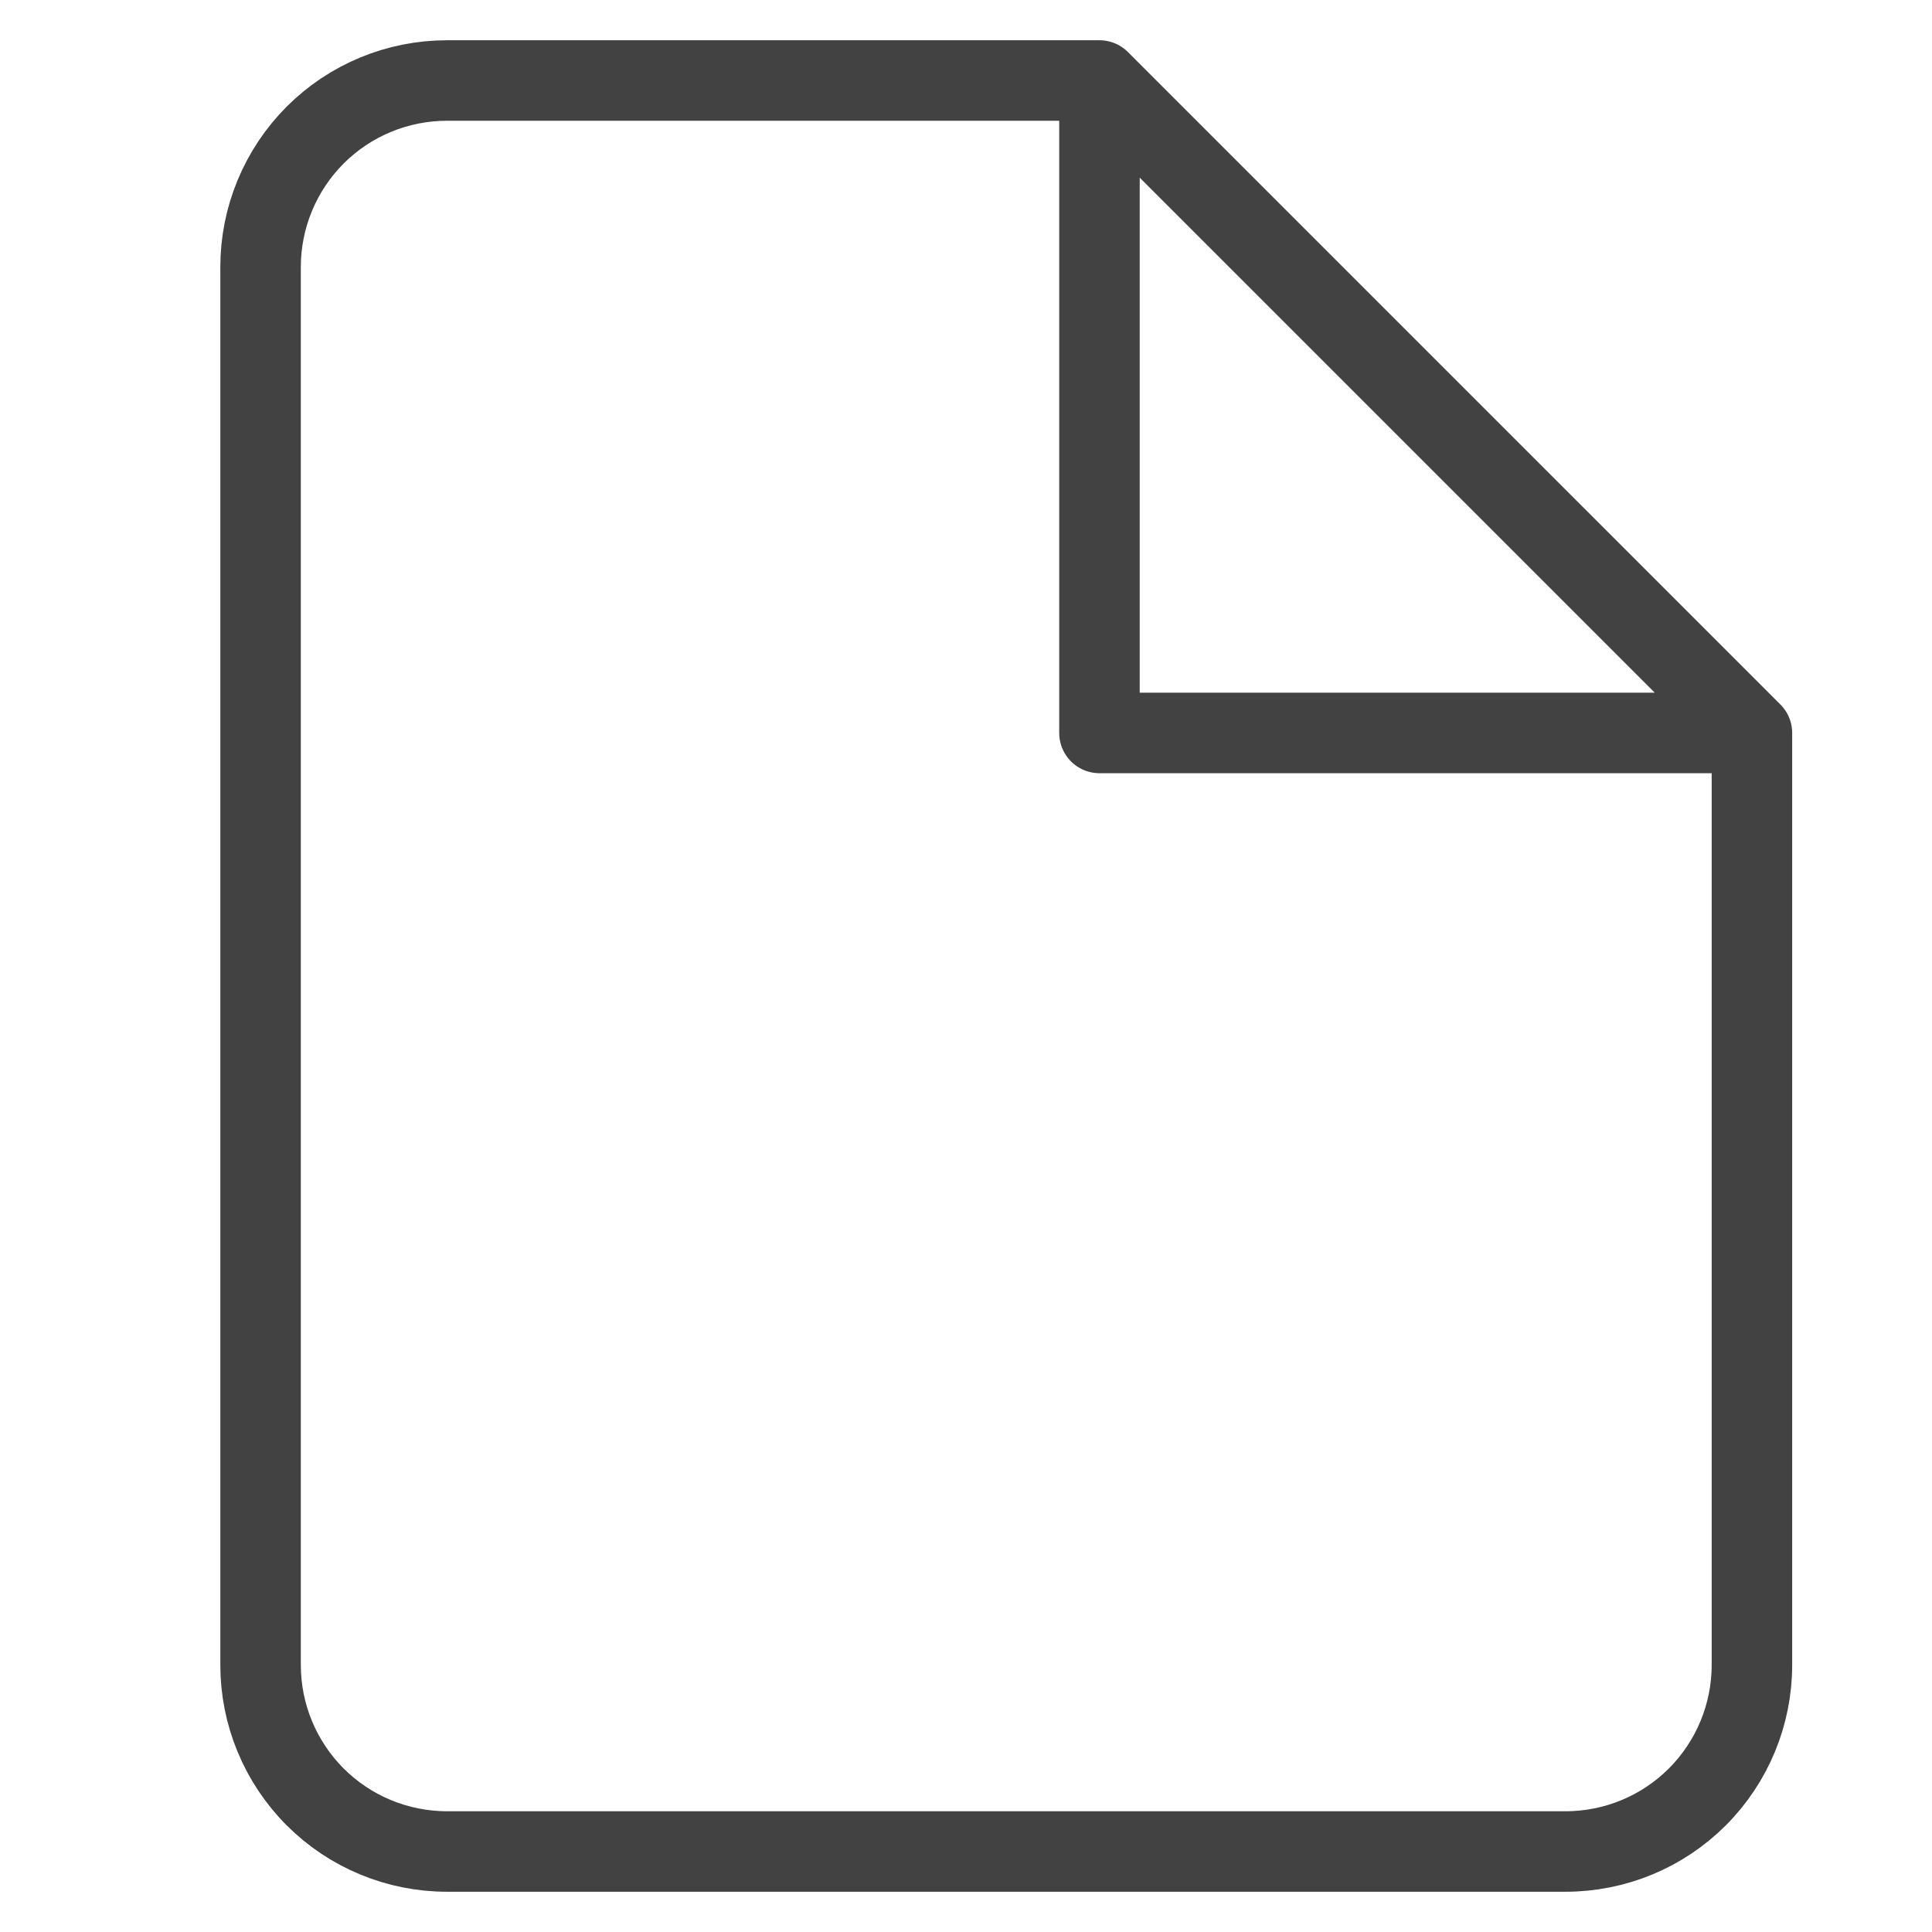
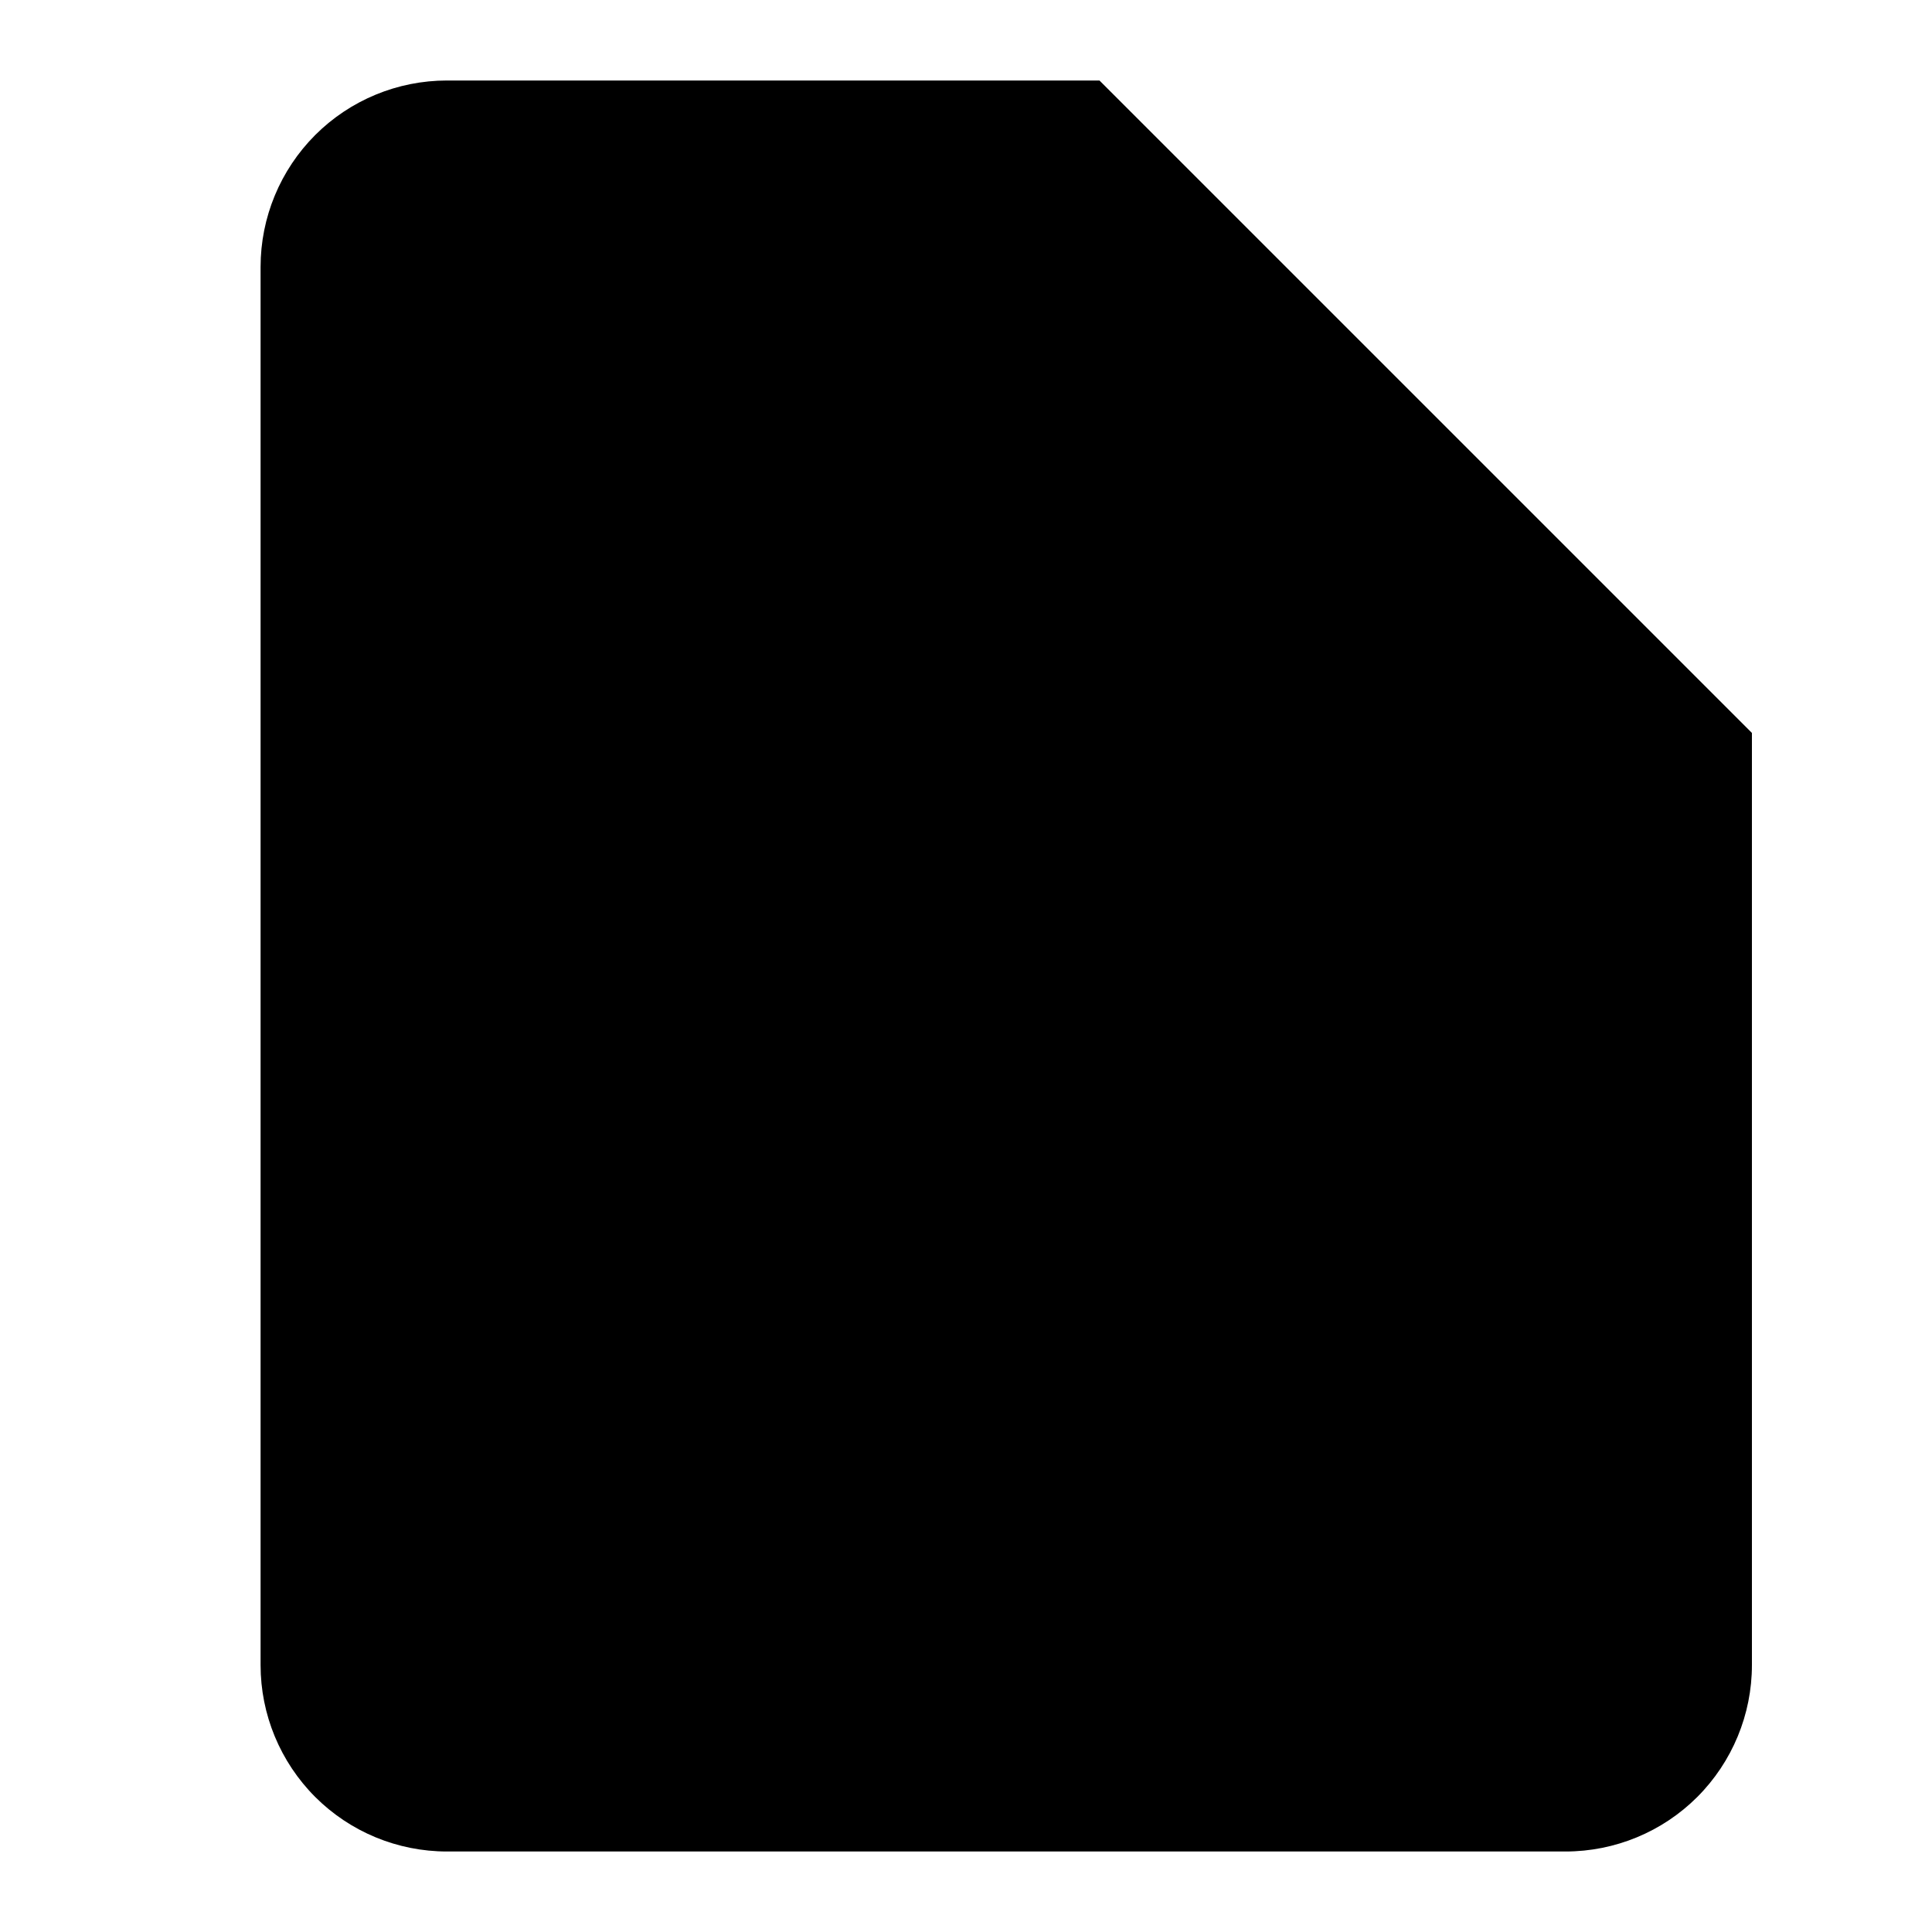
- <svg xmlns="http://www.w3.org/2000/svg" width="24" height="24" viewBox="0 0 24 24" fill="none">
-   <path d="M13.658 1H5.553C4.938 1 4.349 1.244 3.915 1.678C3.481 2.113 3.237 2.702 3.237 3.316V20.684C3.237 21.298 3.481 21.887 3.915 22.322C4.349 22.756 4.938 23 5.553 23H19.447C20.062 23 20.651 22.756 21.085 22.322C21.519 21.887 21.763 21.298 21.763 20.684V9.105M13.658 1L21.763 9.105M13.658 1V9.105H21.763" stroke="#424242" stroke-linecap="round" stroke-linejoin="round" />
+ <svg xmlns="http://www.w3.org/2000/svg" width="24" height="24" viewBox="0 0 24 24">
+   <path d="M13.658 1H5.553C4.938 1 4.349 1.244 3.915 1.678C3.481 2.113 3.237 2.702 3.237 3.316V20.684C3.237 21.298 3.481 21.887 3.915 22.322C4.349 22.756 4.938 23 5.553 23H19.447C20.062 23 20.651 22.756 21.085 22.322C21.519 21.887 21.763 21.298 21.763 20.684V9.105M13.658 1L21.763 9.105M13.658 1V9.105H21.763" stroke-linecap="round" stroke-linejoin="round" />
</svg>
